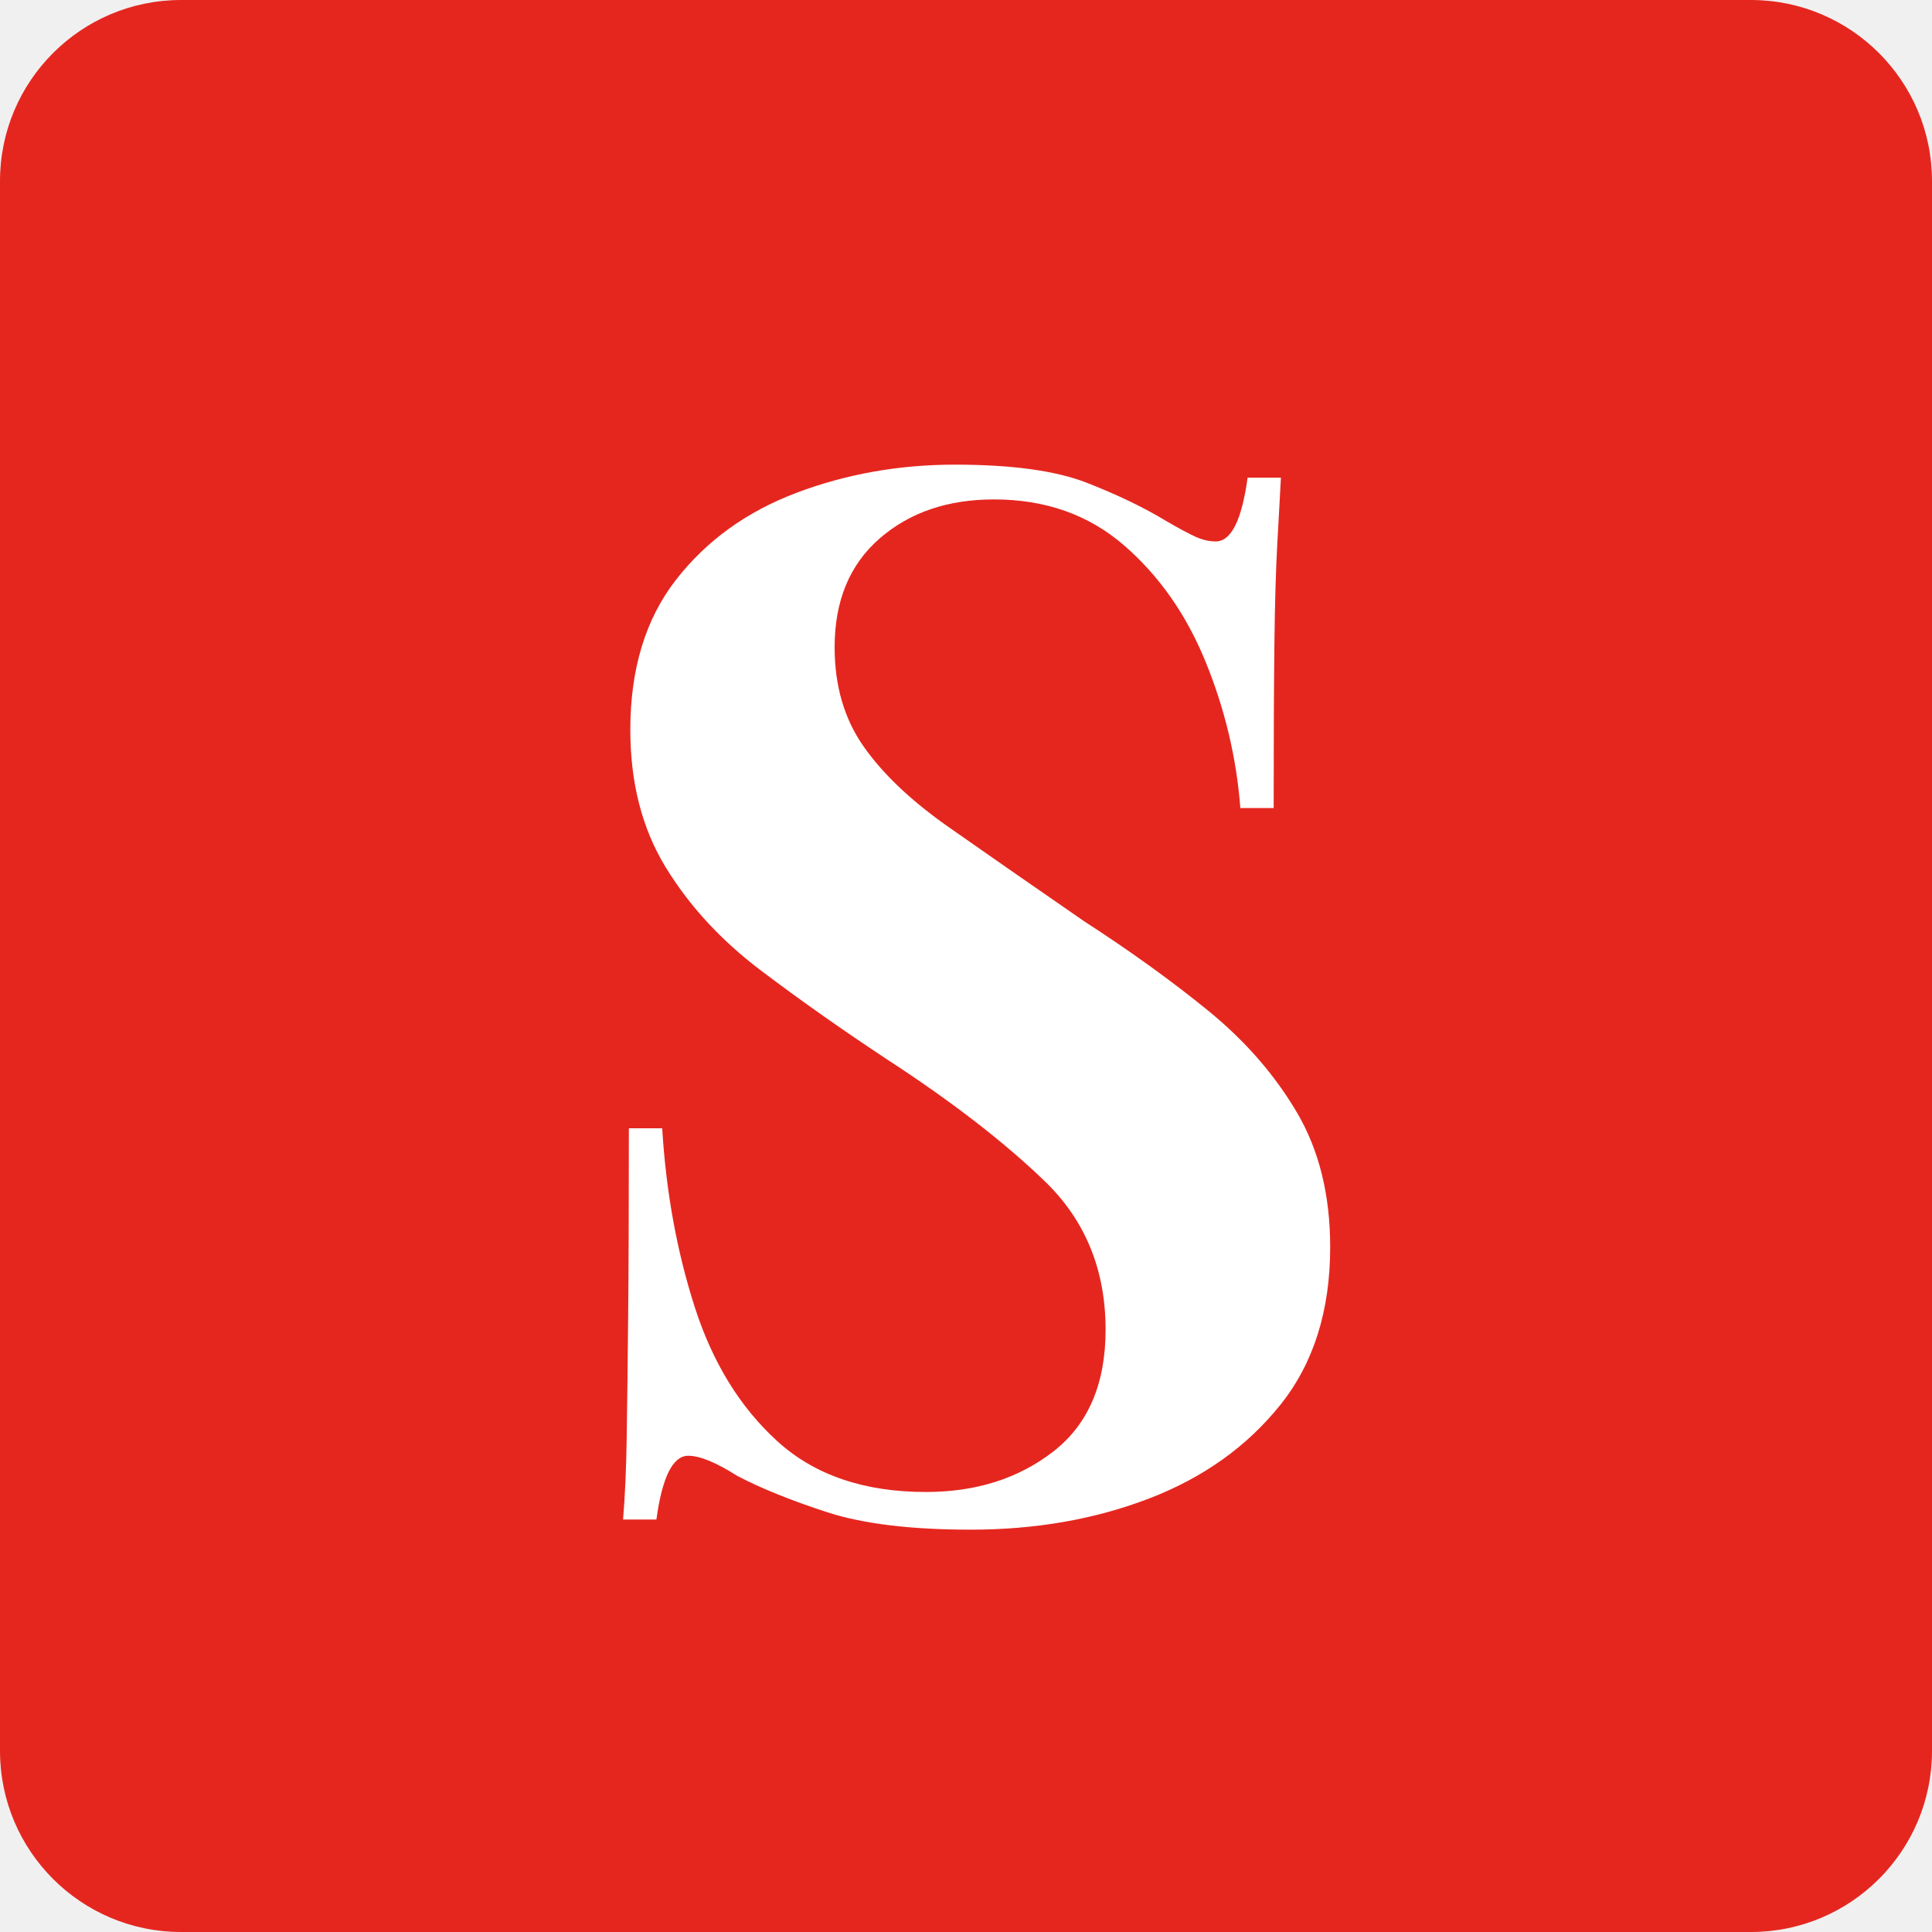
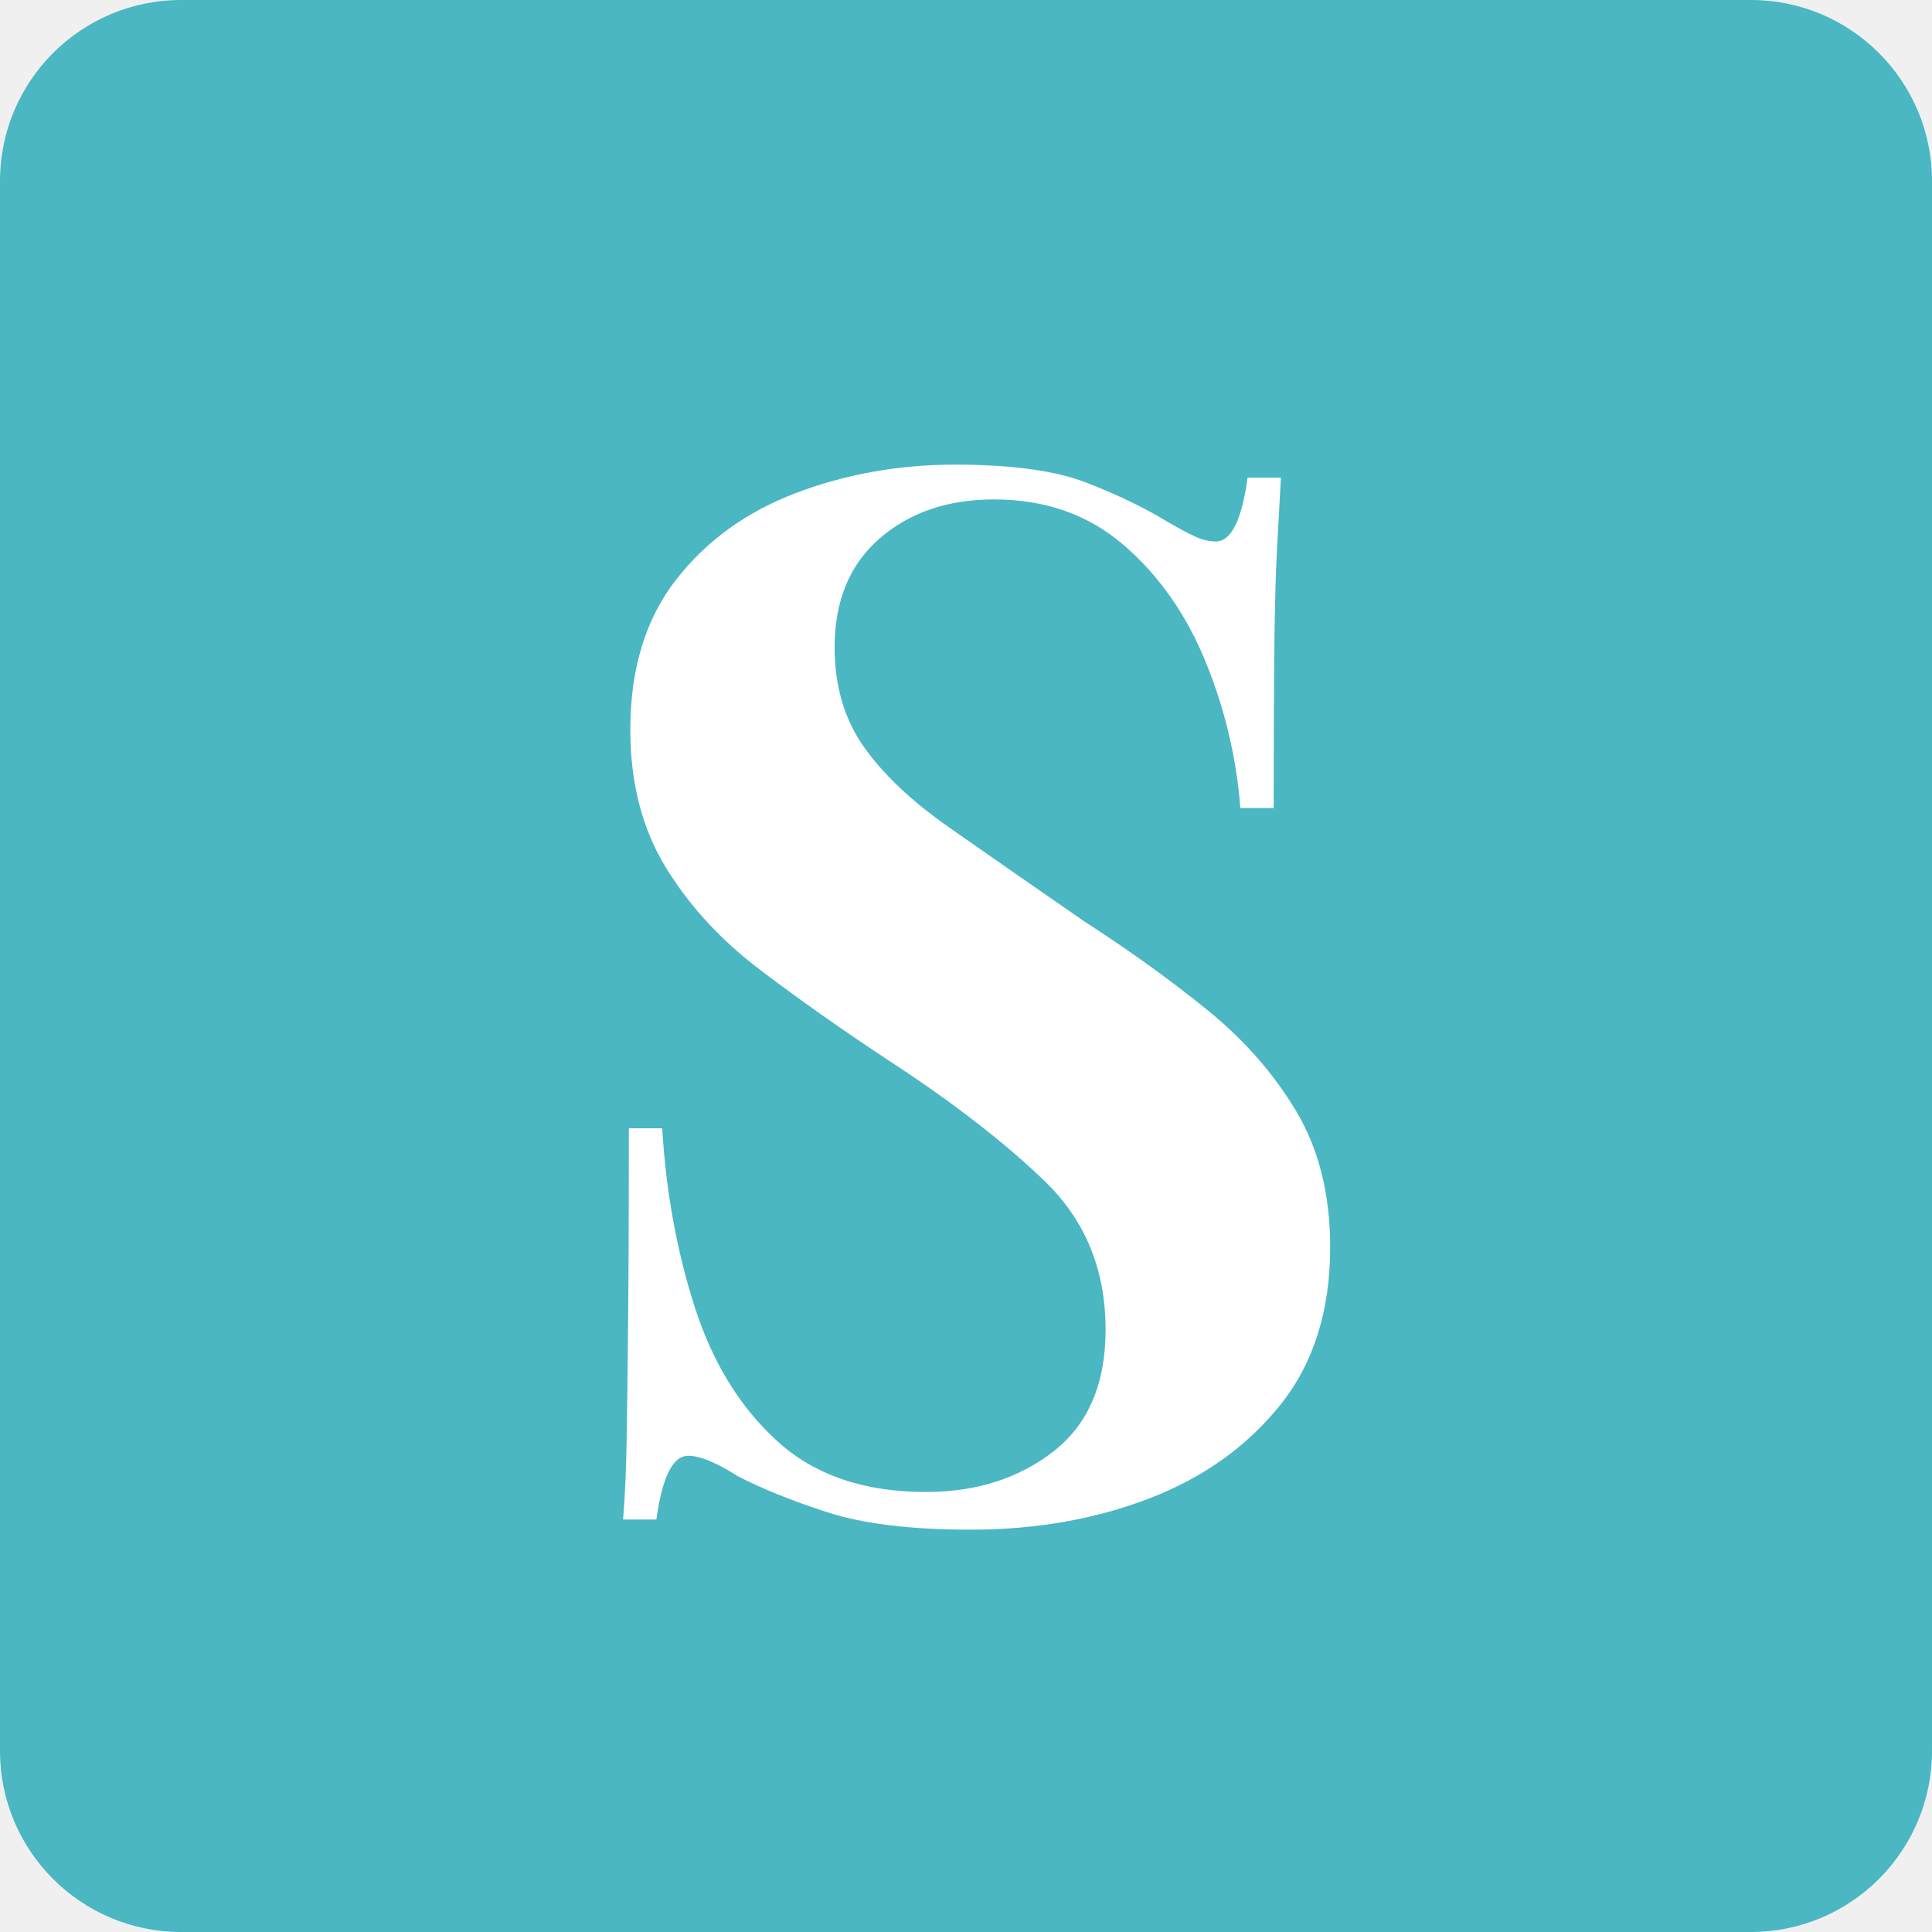
<svg xmlns="http://www.w3.org/2000/svg" width="32px" height="32px" viewBox="0 0 32 32" version="1.1">
  <g id="Page-1" stroke="none" stroke-width="1" fill="none" fill-rule="evenodd">
    <g id="Group">
-       <rect id="Rectangle" fill="#E5261F" x="0" y="0" width="32" height="32" rx="3" />
+       <rect id="Rectangle" fill="#4ab7c3" x="0" y="0" width="32" height="32" rx="3" />
      <path d="M16.08,25.336 C17.152,25.336 18.136,25.164 19.032,24.82 C19.928,24.476 20.652,23.96 21.204,23.272 C21.756,22.584 22.032,21.712 22.032,20.656 C22.032,19.792 21.848,19.048 21.48,18.424 C21.112,17.8 20.624,17.24 20.016,16.744 C19.408,16.248 18.72,15.752 17.952,15.256 C17.072,14.648 16.324,14.128 15.708,13.696 C15.092,13.264 14.624,12.82 14.304,12.364 C13.984,11.908 13.824,11.36 13.824,10.72 C13.824,9.952 14.072,9.352 14.568,8.92 C15.064,8.488 15.696,8.272 16.464,8.272 C17.312,8.272 18.028,8.524 18.612,9.028 C19.196,9.532 19.648,10.176 19.968,10.96 C20.288,11.744 20.48,12.552 20.544,13.384 L20.544,13.384 L21.096,13.384 C21.096,12.264 21.1,11.36 21.108,10.672 C21.116,9.984 21.132,9.428 21.156,9.004 L21.17,8.757 C21.188,8.437 21.203,8.155 21.216,7.912 L21.216,7.912 L20.664,7.912 C20.568,8.616 20.392,8.968 20.136,8.968 C20.024,8.968 19.908,8.94 19.788,8.884 C19.668,8.828 19.512,8.744 19.32,8.632 C18.952,8.408 18.512,8.196 18,7.996 C17.488,7.796 16.76,7.696 15.816,7.696 C14.888,7.696 14.012,7.852 13.188,8.164 C12.364,8.476 11.7,8.956 11.196,9.604 C10.692,10.252 10.44,11.08 10.44,12.088 C10.44,12.968 10.636,13.728 11.028,14.368 C11.42,15.008 11.944,15.576 12.6,16.072 C13.256,16.568 13.96,17.064 14.712,17.56 C15.768,18.248 16.632,18.916 17.304,19.564 C17.976,20.212 18.312,21.032 18.312,22.024 C18.312,22.92 18.024,23.592 17.448,24.04 C16.872,24.488 16.168,24.712 15.336,24.712 C14.312,24.712 13.492,24.432 12.876,23.872 C12.26,23.312 11.804,22.572 11.508,21.652 C11.212,20.732 11.032,19.744 10.968,18.688 L10.968,18.688 L10.416,18.688 C10.416,19.952 10.412,20.996 10.404,21.82 C10.396,22.644 10.388,23.312 10.38,23.824 C10.372,24.336 10.352,24.784 10.32,25.168 L10.32,25.168 L10.872,25.168 C10.968,24.464 11.144,24.112 11.4,24.112 C11.592,24.112 11.864,24.224 12.216,24.448 C12.616,24.656 13.112,24.856 13.704,25.048 C14.296,25.24 15.088,25.336 16.08,25.336 Z" id="S" fill="#FFFFFF" fill-rule="nonzero" />
    </g>
  </g>
</svg>
